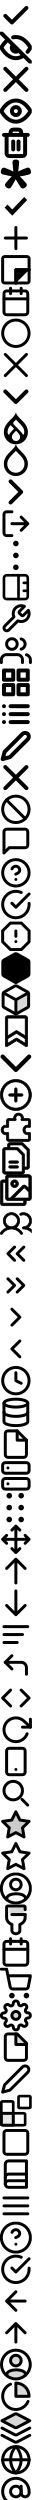
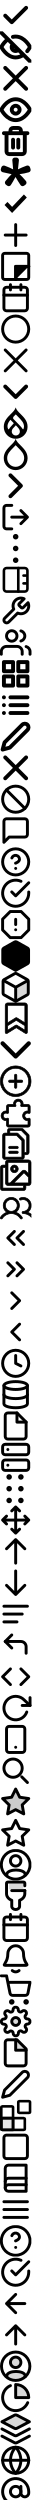
<svg xmlns="http://www.w3.org/2000/svg" xmlns:xlink="http://www.w3.org/1999/xlink">
  <symbol id="checkmark" viewBox="0 0 24 24">
    <path d="M20 6 9 17l-5-5" fill="none" stroke="currentColor" stroke-width="3" stroke-linecap="round" stroke-linejoin="round" />
  </symbol>
  <use xlink:href="#checkmark" width="24" height="24" />
  <view id="checkmark-view" viewBox="0 0 24 24" />
  <symbol id="hide" viewBox="0 0 24 24">
    <path d="M17.94 17.94A10.07 10.07 0 0 1 12 20c-7 0-11-8-11-8a18.45 18.45 0 0 1 5.06-5.94M9.9 4.24A9.12 9.12 0 0 1 12 4c7 0 11 8 11 8a18.5 18.5 0 0 1-2.16 3.19m-6.72-1.07a3 3 0 1 1-4.24-4.24M1 1l22 22" fill="none" stroke="currentColor" stroke-width="3" stroke-linecap="round" stroke-linejoin="round" />
  </symbol>
  <use xlink:href="#hide" y="24" width="24" height="24" />
  <view id="hide-view" viewBox="0 24 24 24" />
  <symbol id="remove" viewBox="0 0 24 24">
    <path d="M20 4 4 20M4 4l16 16" fill="none" stroke="currentColor" stroke-width="3" stroke-linecap="round" stroke-linejoin="round" />
  </symbol>
  <use xlink:href="#remove" y="48" width="24" height="24" />
  <view id="remove-view" viewBox="0 48 24 24" />
  <symbol id="show" viewBox="0 0 24 24">
    <g fill="none" stroke="currentColor" stroke-width="3" stroke-linecap="round" stroke-linejoin="round">
      <path d="M1 12s4-8 11-8 11 8 11 8-4 8-11 8-11-8-11-8z" />
      <circle cx="12" cy="12" r="3" />
    </g>
  </symbol>
  <use xlink:href="#show" y="72" width="24" height="24" />
  <view id="show-view" viewBox="0 72 24 24" />
  <symbol id="trash" viewBox="0 0 24 24">
    <path d="M3 6h18m-2 0v14a2 2 0 0 1-2 2H7a2 2 0 0 1-2-2V6m3 0V4a2 2 0 0 1 2-2h4a2 2 0 0 1 2 2v2m-6 5v6m4-6v6" fill="none" stroke="currentColor" stroke-width="3" stroke-linecap="round" stroke-linejoin="round" />
  </symbol>
  <use xlink:href="#trash" y="96" width="24" height="24" />
  <view id="trash-view" viewBox="0 96 24 24" />
  <symbol id="asterisk" viewBox="0 0 24 24">
    <path fill="currentColor" d="M2.04 11.869a1.973 1.973 0 0 1-1.39-2.53l.388-1.2a1.976 1.976 0 0 1 2.564-1.254c2.867 1.067 5.02 2.008 6.454 2.826-.31-2.963-.521-5.3-.633-7.013C9.35 1.584 10.245.671 11.36.671h1.172c1.129 0 2.036.933 1.96 2.06-.135 1.991-.378 4.307-.734 6.944 1.993-1.004 4.214-1.947 6.668-2.83 1.044-.376 2.182.202 2.524 1.258l.437 1.35c.338 1.045-.23 2.173-1.287 2.477a43.855 43.855 0 0 1-7.143 1.447c1.215 1.057 2.841 2.795 4.88 5.213a1.978 1.978 0 0 1-.38 2.888l-1.005.713c-.89.63-2.124.432-2.736-.472-1.14-1.684-2.421-3.75-3.843-6.2-1.316 2.507-2.515 4.58-3.596 6.212-.6.906-1.828 1.09-2.71.454l-.98-.707a1.986 1.986 0 0 1-.376-2.877c2.115-2.555 3.676-4.296 4.683-5.224-2.375-.459-4.66-.963-6.854-1.508Z" />
  </symbol>
  <use xlink:href="#asterisk" y="120" width="24" height="24" />
  <view id="asterisk-view" viewBox="0 120 24 24" />
  <symbol id="checked" viewBox="0 0 24 24">
    <path fill="currentColor" d="m5.692 10.644 3.58 3.758 9.036-9.489 2.226 2.34L9.272 19.088l-5.806-6.103 2.226-2.34Z" />
  </symbol>
  <use xlink:href="#checked" y="144" width="24" height="24" />
  <view id="checked-view" viewBox="0 144 24 24" />
  <symbol id="add" viewBox="0 0 24 24">
    <path d="M12 4v16m-8-8h16" fill="none" stroke="currentColor" stroke-width="2.25" stroke-linecap="round" stroke-linejoin="round" />
  </symbol>
  <use xlink:href="#add" y="168" width="24" height="24" />
  <view id="add-view" viewBox="0 168 24 24" />
  <symbol id="backdrop" viewBox="0 0 24 24">
    <g fill="none" stroke="currentColor" stroke-width="2.25" stroke-linecap="round" stroke-linejoin="round">
      <path d="M3.667 22h16.666C21.444 22 22 21.487 22 20.462V3.538C22 2.688 21.254 2 20.333 2H3.667C2.747 2 2 2.689 2 3.538v16.924C2 21.312 2.746 22 3.667 22Z" />
      <path d="M22 12H12v10" />
      <path d="M22 12H12v10" fill="currentColor" />
    </g>
  </symbol>
  <use xlink:href="#backdrop" y="192" width="24" height="24" />
  <view id="backdrop-view" viewBox="0 192 24 24" />
  <symbol id="calendar" viewBox="0 0 24 24">
    <g fill="none" stroke="currentColor" stroke-width="2.25" stroke-linecap="round" stroke-linejoin="round">
      <rect x="3" y="4" width="18" height="18" rx="2" ry="2" />
      <path d="M16 2v4M8 2v4m-5 4h18" />
    </g>
  </symbol>
  <use xlink:href="#calendar" y="216" width="24" height="24" />
  <view id="calendar-view" viewBox="0 216 24 24" />
  <symbol id="circle" viewBox="0 0 24 24">
    <circle cx="12" cy="12" r="10" fill="none" stroke="currentColor" stroke-width="2.25" stroke-linecap="round" stroke-linejoin="round" />
  </symbol>
  <use xlink:href="#circle" y="240" width="24" height="24" />
  <view id="circle-view" viewBox="0 240 24 24" />
  <symbol id="close" viewBox="0 0 24 24">
    <path d="M20 4 4 20M4 4l16 16" fill="none" stroke="currentColor" stroke-width="2.25" stroke-linecap="round" stroke-linejoin="round" />
  </symbol>
  <use xlink:href="#close" y="264" width="24" height="24" />
  <view id="close-view" viewBox="0 264 24 24" />
  <symbol id="drop" viewBox="0 0 24 24">
    <path d="m4 8 8 8 8-8" fill="none" stroke="currentColor" stroke-width="3" stroke-linecap="round" stroke-linejoin="round" />
  </symbol>
  <use xlink:href="#drop" y="288" width="24" height="24" />
  <view id="drop-view" viewBox="0 288 24 24" />
  <symbol id="drupal" viewBox="0 0 24 24">
    <path d="M15.792 5.064C14.088 3.408 12.504 1.824 12.024 0c-.48 1.824-2.064 3.408-3.768 5.064-2.496 2.496-5.352 5.352-5.352 9.648-.144 5.016 3.888 9.192 8.904 9.288 5.016.096 9.216-3.888 9.288-8.904v-.384c.048-4.296-2.808-7.152-5.304-9.648ZM7.56 15.528a5.498 5.498 0 0 0-.696 1.128c-.048.048-.096.12-.168.12h-.048c-.216 0-.432-.384-.432-.384-.048-.096-.12-.216-.168-.312L6 15.984c-.552-1.2-.096-2.904-.096-2.904.216-.816.6-1.632 1.08-2.328.312-.432.648-.864.984-1.296l.432.432 2.04 2.064c.096.096.096.216 0 .312L8.328 14.64l-.768.888Zm4.56 5.952c-1.728 0-3.168-1.416-3.12-3.168 0-.768.312-1.512.768-2.064.648-.768 1.464-1.56 2.376-2.592 1.032 1.128 1.728 1.848 2.376 2.736.048.048.096.12.12.216.336.528.552 1.128.552 1.776.072 1.728-1.344 3.096-3.072 3.096Zm5.904-5.016a.497.497 0 0 1-.312.264h-.048a.913.913 0 0 1-.312-.216c-.552-.816-1.176-1.608-1.848-2.28l-.816-.864-2.76-2.856a35.757 35.757 0 0 1-1.632-1.68c0-.048-.048-.048-.048-.048a1.218 1.218 0 0 1-.216-.432v-.096c-.096-.48.096-.96.432-1.296.528-.528 1.08-1.08 1.608-1.632.552.6 1.176 1.2 1.776 1.824 1.2 1.128 2.28 2.376 3.288 3.72.816 1.176 1.248 2.496 1.248 3.936-.096.504-.168 1.104-.36 1.656Z" />
  </symbol>
  <use xlink:href="#drupal" y="312" width="24" height="24" />
  <view id="drupal-view" viewBox="0 312 24 24" />
  <symbol id="gin" viewBox="0 0 24 24">
    <path d="M12 4.92c.6.696 1.272 1.344 1.92 1.992 2.4 2.4 4.56 4.56 4.56 7.776v.408c-.096 3.528-3 6.384-6.528 6.384h-.12c-1.728-.048-3.384-.744-4.56-1.992-1.176-1.296-1.824-2.952-1.776-4.728v-.048c0-3.216 2.256-5.4 4.56-7.776A49.835 49.835 0 0 0 12 4.92ZM12 0c-.48 1.824-2.088 3.432-3.792 5.04-2.472 2.52-5.328 5.4-5.328 9.648-.12 5.04 3.912 9.216 8.904 9.312H12c4.92 0 9-3.96 9.12-8.904v-.384c0-4.296-2.88-7.128-5.352-9.648C14.088 3.432 12.48 1.824 12 0Z" />
  </symbol>
  <use xlink:href="#gin" y="336" width="24" height="24" />
  <view id="gin-view" viewBox="0 336 24 24" />
  <symbol id="handle" viewBox="0 0 24 24">
    <path d="m8 20 8-8-8-8" fill="none" stroke="currentColor" stroke-width="3" stroke-linecap="round" stroke-linejoin="round" />
  </symbol>
  <use xlink:href="#handle" y="360" width="24" height="24" />
  <view id="handle-view" viewBox="0 360 24 24" />
  <symbol id="logout" viewBox="0 0 24 24">
    <path d="M9 21H5a2 2 0 0 1-2-2V5a2 2 0 0 1 2-2h4m7 14 5-5-5-5m5 5H9" fill="none" stroke="currentColor" stroke-width="2.25" stroke-linecap="round" stroke-linejoin="round" />
  </symbol>
  <use xlink:href="#logout" y="384" width="24" height="24" />
  <view id="logout-view" viewBox="0 384 24 24" />
  <symbol id="more" viewBox="0 0 24 24">
    <path d="M12 13a1 1 0 1 0 0-2 1 1 0 0 0 0 2Zm0-9a1 1 0 1 0 0-2 1 1 0 0 0 0 2Zm0 18a1 1 0 1 0 0-2 1 1 0 0 0 0 2Z" fill="none" stroke="currentColor" stroke-width="2.25" stroke-linecap="round" stroke-linejoin="round" />
  </symbol>
  <use xlink:href="#more" y="408" width="24" height="24" />
  <view id="more-view" viewBox="0 408 24 24" />
  <symbol id="sidebar" viewBox="0 0 24 24">
    <g fill="none" stroke="currentColor" stroke-width="2" stroke-linecap="round" stroke-linejoin="round">
      <rect x="3" y="3" width="18" height="18" rx="2" ry="2" />
      <path d="M14 3v18m4-12.25h2m-2 6h2" />
    </g>
  </symbol>
  <use xlink:href="#sidebar" y="432" width="24" height="24" />
  <view id="sidebar-view" viewBox="0 432 24 24" />
  <symbol id="tool" viewBox="0 0 24 24">
    <path d="M14.7 6.3a1 1 0 0 0 0 1.4l1.6 1.6a1 1 0 0 0 1.4 0l3.77-3.77a6 6 0 0 1-7.94 7.94l-6.91 6.91a2.12 2.12 0 0 1-3-3l6.91-6.91a6 6 0 0 1 7.94-7.94l-3.76 3.76z" fill="none" stroke="currentColor" stroke-width="2.25" stroke-linecap="round" stroke-linejoin="round" />
  </symbol>
  <use xlink:href="#tool" y="456" width="24" height="24" />
  <view id="tool-view" viewBox="0 456 24 24" />
  <symbol id="users" viewBox="0 0 24 24">
    <g fill="none" stroke="currentColor" stroke-width="2.25" stroke-linecap="round" stroke-linejoin="round">
      <path d="M17 21v-2a4 4 0 0 0-4-4H5a4 4 0 0 0-4 4v2" />
      <circle cx="9" cy="7" r="4" />
      <path d="M23 21v-2a4 4 0 0 0-3-3.87m-4-12a4 4 0 0 1 0 7.75" />
    </g>
  </symbol>
  <use xlink:href="#users" y="480" width="24" height="24" />
  <view id="users-view" viewBox="0 480 24 24" />
  <symbol id="grid" viewBox="0 0 24 24">
    <path d="M3 3h7v7H3zm11 0h7v7h-7zm0 11h7v7h-7zM3 14h7v7H3z" fill="none" stroke="currentColor" stroke-width="3" stroke-linecap="round" stroke-linejoin="round" />
  </symbol>
  <use xlink:href="#grid" y="504" width="24" height="24" />
  <view id="grid-view" viewBox="0 504 24 24" />
  <symbol id="list" viewBox="0 0 24 24">
    <path d="M8 6h13M8 12h13M8 18h13M3 6h.01M3 12h.01M3 18h.01" fill="none" stroke="currentColor" stroke-width="3" stroke-linecap="round" stroke-linejoin="round" />
  </symbol>
  <use xlink:href="#list" y="528" width="24" height="24" />
  <view id="list-view" viewBox="0 528 24 24" />
  <symbol id="media-edit" viewBox="0 0 24 24">
    <path d="M17 3a2.828 2.828 0 1 1 4 4L7.5 20.5 2 22l1.5-5.5L17 3z" fill="none" stroke="currentColor" stroke-width="3" stroke-linecap="round" stroke-linejoin="round" />
  </symbol>
  <use xlink:href="#media-edit" y="552" width="24" height="24" />
  <view id="media-edit-view" viewBox="0 552 24 24" />
  <symbol id="media-remove" viewBox="0 0 24 24">
    <path d="M20 4 4 20M4 4l16 16" fill="none" stroke="currentColor" stroke-width="3" stroke-linecap="round" stroke-linejoin="round" />
  </symbol>
  <use xlink:href="#media-remove" y="576" width="24" height="24" />
  <view id="media-remove-view" viewBox="0 576 24 24" />
  <symbol id="error" viewBox="0 0 24 24">
    <g fill="none" stroke="currentColor" stroke-width="2.25" stroke-linecap="round" stroke-linejoin="round">
      <circle cx="12" cy="12" r="10" />
      <path d="m4.93 4.93 14.14 14.14" />
    </g>
  </symbol>
  <use xlink:href="#error" y="600" width="24" height="24" />
  <view id="error-view" viewBox="0 600 24 24" />
  <symbol id="info" viewBox="0 0 24 24">
    <path d="M21 15a2 2 0 0 1-2 2H7l-4 4V5a2 2 0 0 1 2-2h14a2 2 0 0 1 2 2z" fill="none" stroke="currentColor" stroke-width="2.25" stroke-linecap="round" stroke-linejoin="round" />
  </symbol>
  <use xlink:href="#info" y="624" width="24" height="24" />
  <view id="info-view" viewBox="0 624 24 24" />
  <symbol id="question" viewBox="0 0 24 24">
    <g fill="none" stroke="currentColor" stroke-width="2.25" stroke-linecap="round" stroke-linejoin="round">
      <circle cx="12" cy="12" r="10" />
      <path d="M9.09 9a3 3 0 0 1 5.83 1c0 2-3 3-3 3m.08 4h.01" />
    </g>
  </symbol>
  <use xlink:href="#question" y="648" width="24" height="24" />
  <view id="question-view" viewBox="0 648 24 24" />
  <symbol id="status" viewBox="0 0 24 24">
    <g fill="none" stroke="currentColor" stroke-width="2.25" stroke-linecap="round" stroke-linejoin="round">
      <path d="M22 11.08V12a10 10 0 1 1-5.93-9.14" />
      <path d="M22 4 12 14.01l-3-3" />
    </g>
  </symbol>
  <use xlink:href="#status" y="672" width="24" height="24" />
  <view id="status-view" viewBox="0 672 24 24" />
  <symbol id="warning" viewBox="0 0 24 24">
    <path d="M7.86 2h8.28L22 7.86v8.28L16.14 22H7.86L2 16.14V7.86L7.86 2zM12 8v4m0 4h.01" fill="none" stroke="currentColor" stroke-width="2.25" stroke-linecap="round" stroke-linejoin="round" />
  </symbol>
  <use xlink:href="#warning" y="696" width="24" height="24" />
  <view id="warning-view" viewBox="0 696 24 24" />
  <symbol id="block" viewBox="0 0 24 24">
    <g stroke="currentColor" stroke-width="2.25" stroke-linecap="round" stroke-linejoin="round">
      <path d="M12.667 1.3h0l.005.003 8.55 4.798.003.001c.2.114.364.277.477.469.114.193.173.41.173.63V16.8c0 .22-.06.436-.173.63a1.298 1.298 0 0 1-.477.468h-.002l-8.551 4.8-.005.002a1.353 1.353 0 0 1-1.334 0l-.005-.003-8.55-4.798-.003-.001a1.298 1.298 0 0 1-.477-.469 1.243 1.243 0 0 1-.173-.629V7.2c0-.22.06-.437.173-.63a1.298 1.298 0 0 1 .48-.469l8.55-4.798h0l.005-.003a1.354 1.354 0 0 1 1.334 0Z" />
      <path d="m3 7 9 5 9-5m-9 16V12" />
    </g>
  </symbol>
  <use xlink:href="#block" y="720" width="24" height="24" />
  <view id="block-view" viewBox="0 720 24 24" />
  <symbol id="blocks" viewBox="0 0 24 24">
    <g fill="none" stroke="currentColor" stroke-width="2.25" stroke-linecap="round" stroke-linejoin="round">
      <path d="M12.643 1.544h0l.004.002 8.373 4.699h.002c.193.11.35.266.459.45.109.186.165.394.166.605v9.4c0 .21-.057.42-.166.604a1.248 1.248 0 0 1-.46.452l-8.374 4.698-.004.002a1.301 1.301 0 0 1-1.284 0l-.004-.002-8.373-4.698-.002-.002a1.248 1.248 0 0 1-.46-.45 1.193 1.193 0 0 1-.165-.604V7.3c0-.211.057-.42.166-.604.109-.185.266-.34.459-.45l.002-.001 8.373-4.699h0l.004-.002a1.303 1.303 0 0 1 1.284 0Z" />
      <path d="M3.188 7.104 12.001 12l8.812-4.896M12 22.77V12" />
    </g>
    <path d="m12 12 9.5-5v10.5L12 23V12Z" fill="currentColor" fill-opacity=".15" />
  </symbol>
  <use xlink:href="#blocks" y="744" width="24" height="24" />
  <view id="blocks-view" viewBox="0 744 24 24" />
  <symbol id="bookmarks" viewBox="0 0 24 24">
    <path d="M19.04 0H5.88A1.88 1.88 0 0 0 4 1.88v20.68a.94.94 0 0 0 1.438.797l7.022-4.389 7.023 4.389a.939.939 0 0 0 1.437-.797V1.88A1.88 1.88 0 0 0 19.04 0Zm0 1.88v13.345l-6.083-3.801a.94.94 0 0 0-.996 0l-6.081 3.8V1.88h13.16Zm-6.083 15.184a.94.94 0 0 0-.996 0l-6.081 3.8v-3.423l6.58-4.113 6.58 4.113v3.424l-6.083-3.801Z" fill="currentColor" stroke="currentColor" stroke-width=".5" stroke-linecap="round" stroke-linejoin="round" />
  </symbol>
  <use xlink:href="#bookmarks" y="768" width="24" height="24" />
  <view id="bookmarks-view" viewBox="0 768 24 24" />
  <symbol id="chevron-down" viewBox="0 0 24 24">
    <path d="m2 7 10 10L22 7" fill="none" stroke="currentColor" stroke-width="3.25" stroke-linecap="round" stroke-linejoin="round" />
  </symbol>
  <use xlink:href="#chevron-down" y="792" width="24" height="24" />
  <view id="chevron-down-view" viewBox="0 792 24 24" />
  <symbol id="create" viewBox="0 0 24 24">
    <path d="M12 .25A11.75 11.75 0 1 0 23.75 12 11.762 11.762 0 0 0 12 .25Zm0 21.692A9.943 9.943 0 1 1 21.942 12 9.954 9.954 0 0 1 12 21.942ZM17.423 12a.903.903 0 0 1-.904.904h-3.615v3.615a.904.904 0 1 1-1.808 0v-3.615H7.481a.904.904 0 1 1 0-1.808h3.615V7.481a.904.904 0 1 1 1.808 0v3.615h3.615a.903.903 0 0 1 .904.904Z" fill="currentColor" stroke="currentColor" stroke-width=".5" stroke-linecap="round" stroke-linejoin="round" />
  </symbol>
  <use xlink:href="#create" y="816" width="24" height="24" />
  <view id="create-view" viewBox="0 816 24 24" />
  <symbol id="extend-new" viewBox="0 0 24 24">
    <path d="M22.715 16.35a.825.825 0 0 0-.793-.048 2.063 2.063 0 1 1 0-3.729.825.825 0 0 0 1.178-.746V7.425a1.65 1.65 0 0 0-1.65-1.65h-3.736a3.725 3.725 0 0 0-1.148-3.119 3.713 3.713 0 0 0-6.23 3.119H6.6a1.65 1.65 0 0 0-1.65 1.65v3.322a3.726 3.726 0 0 0-3.91 2.437 3.72 3.72 0 0 0 3.91 4.947v3.319A1.65 1.65 0 0 0 6.6 23.1h14.85a1.65 1.65 0 0 0 1.65-1.65v-4.402a.824.824 0 0 0-.385-.699Zm-1.265 5.1H6.6v-4.402a.825.825 0 0 0-1.18-.746 2.061 2.061 0 1 1 0-3.729.825.825 0 0 0 1.18-.746V7.425h4.815a.825.825 0 0 0 .746-1.18 2.063 2.063 0 1 1 3.729 0 .825.825 0 0 0 .745 1.18h4.815v3.324a3.713 3.713 0 1 0 0 7.379v3.322Z" fill="currentColor" stroke="currentColor" stroke-width=".55" stroke-linecap="round" stroke-linejoin="round" />
  </symbol>
  <use xlink:href="#extend-new" y="840" width="24" height="24" />
  <view id="extend-new-view" viewBox="0 840 24 24" />
  <symbol id="files" viewBox="0 0 24 24">
    <path d="M22.005 4.841 17.397.233a.92.92 0 0 0-.651-.27H7.53a1.843 1.843 0 0 0-1.844 1.844V3.65H3.843A1.843 1.843 0 0 0 2 5.493v16.589a1.844 1.844 0 0 0 1.843 1.843h12.902a1.843 1.843 0 0 0 1.844-1.843v-1.843h1.843a1.843 1.843 0 0 0 1.843-1.844V5.493a.922.922 0 0 0-.27-.652Zm-5.26 17.24H3.844V5.494h8.835l4.067 4.068v12.521Zm3.687-3.686h-1.843V9.18a.92.92 0 0 0-.27-.652L13.711 3.92a.922.922 0 0 0-.652-.27H7.53V1.807h8.835l4.068 4.067v12.521ZM13.98 14.71a.921.921 0 0 1-.922.922H7.53a.921.921 0 1 1 0-1.844h5.53a.921.921 0 0 1 .922.922Zm0 3.686a.921.921 0 0 1-.922.922H7.53a.921.921 0 1 1 0-1.843h5.53a.921.921 0 0 1 .922.921Z" fill="currentColor" stroke="currentColor" stroke-width=".5" stroke-linecap="round" stroke-linejoin="round" />
  </symbol>
  <use xlink:href="#files" y="864" width="24" height="24" />
  <view id="files-view" viewBox="0 864 24 24" />
  <symbol id="media" viewBox="0 0 24 24">
    <path d="M21.792.25H6.125a1.958 1.958 0 0 0-1.958 1.958v1.959H2.208A1.958 1.958 0 0 0 .25 6.125v15.667a1.959 1.959 0 0 0 1.958 1.958h15.667a1.959 1.959 0 0 0 1.958-1.958v-1.959h1.959a1.958 1.958 0 0 0 1.958-1.958V2.208A1.959 1.959 0 0 0 21.792.25ZM6.125 2.208h15.667V10.7l-2.044-2.044a1.959 1.959 0 0 0-2.769 0l-9.218 9.219H6.125V2.208Zm11.75 19.584H2.208V6.125h1.959v11.75a1.959 1.959 0 0 0 1.958 1.958h11.75v1.959Zm3.917-3.917h-11.26l7.833-7.833 3.427 3.427v4.406ZM11.02 10.042a2.938 2.938 0 1 0 0-5.876 2.938 2.938 0 0 0 0 5.876Zm0-3.917a.98.98 0 1 1 0 1.96.98.98 0 0 1 0-1.96Z" fill="currentColor" stroke="currentColor" stroke-width=".5" stroke-linecap="round" stroke-linejoin="round" />
  </symbol>
  <use xlink:href="#media" y="888" width="24" height="24" />
  <view id="media-view" viewBox="0 888 24 24" />
  <symbol id="people-new" viewBox="0 0 24 24">
    <path d="M12.091 16.286a6.188 6.188 0 1 0-6.857 0 9.881 9.881 0 0 0-4.871 3.888.825.825 0 1 0 1.382.902 8.25 8.25 0 0 1 13.833 0 .825.825 0 0 0 1.382-.902 9.881 9.881 0 0 0-4.87-3.888Zm-7.966-5.148a4.538 4.538 0 1 1 9.075 0 4.538 4.538 0 0 1-9.075 0Zm21.67 10.178a.825.825 0 0 1-1.14-.24 8.232 8.232 0 0 0-6.917-3.751.825.825 0 0 1 0-1.65 4.538 4.538 0 1 0-1.686-8.753.825.825 0 1 1-.612-1.53 6.188 6.188 0 0 1 5.726 10.894 9.881 9.881 0 0 1 4.87 3.888.825.825 0 0 1-.24 1.142Z" fill="currentColor" stroke="currentColor" stroke-width=".55" stroke-linecap="round" stroke-linejoin="round" />
  </symbol>
  <use xlink:href="#people-new" y="912" width="24" height="24" />
  <view id="people-new-view" viewBox="0 912 24 24" />
  <symbol id="first" viewBox="0 0 24 24">
    <path d="m11 17-5-5 5-5m7 10-5-5 5-5" fill="none" stroke="currentColor" stroke-width="2.25" stroke-linecap="round" stroke-linejoin="round" />
  </symbol>
  <use xlink:href="#first" y="936" width="24" height="24" />
  <view id="first-view" viewBox="0 936 24 24" />
  <symbol id="last" viewBox="0 0 24 24">
    <path d="m13 17 5-5-5-5M6 17l5-5-5-5" fill="none" stroke="currentColor" stroke-width="2.25" stroke-linecap="round" stroke-linejoin="round" />
  </symbol>
  <use xlink:href="#last" y="960" width="24" height="24" />
  <view id="last-view" viewBox="0 960 24 24" />
  <symbol id="next" viewBox="0 0 24 24">
    <path d="m9 18 6-6-6-6" fill="none" stroke="currentColor" stroke-width="2.25" stroke-linecap="round" stroke-linejoin="round" />
  </symbol>
  <use xlink:href="#next" y="984" width="24" height="24" />
  <view id="next-view" viewBox="0 984 24 24" />
  <symbol id="prev" viewBox="0 0 24 24">
    <path d="m15 18-6-6 6-6" fill="none" stroke="currentColor" stroke-width="2.25" stroke-linecap="round" stroke-linejoin="round" />
  </symbol>
  <use xlink:href="#prev" y="1008" width="24" height="24" />
  <view id="prev-view" viewBox="0 1008 24 24" />
  <symbol id="clock" viewBox="0 0 24 24">
    <g fill="none" stroke="currentColor" stroke-width="2.25" stroke-linecap="round" stroke-linejoin="round">
      <circle cx="12" cy="12" r="10" />
      <path d="M12 6v6l4 2" />
    </g>
  </symbol>
  <use xlink:href="#clock" y="1032" width="24" height="24" />
  <view id="clock-view" viewBox="0 1032 24 24" />
  <symbol id="database" viewBox="0 0 24 24">
    <g fill="none" stroke="currentColor" stroke-width="2.25" stroke-linecap="round" stroke-linejoin="round">
      <ellipse cx="12" cy="5" rx="9" ry="3" />
      <path d="M21 12c0 1.66-4 3-9 3s-9-1.34-9-3" />
      <path d="M3 5v14c0 1.66 4 3 9 3s9-1.34 9-3V5" />
    </g>
  </symbol>
  <use xlink:href="#database" y="1056" width="24" height="24" />
  <view id="database-view" viewBox="0 1056 24 24" />
  <symbol id="php" viewBox="0 0 24 24">
    <g fill="none" stroke="currentColor" stroke-width="2.25" stroke-linecap="round" stroke-linejoin="round">
      <path d="M13 2H6a2 2 0 0 0-2 2v16a2 2 0 0 0 2 2h12a2 2 0 0 0 2-2V9z" />
      <path d="M13 2v7h7" />
    </g>
  </symbol>
  <use xlink:href="#php" y="1080" width="24" height="24" />
  <view id="php-view" viewBox="0 1080 24 24" />
  <symbol id="server" viewBox="0 0 24 24">
    <g fill="none" stroke="currentColor" stroke-width="2.25" stroke-linecap="round" stroke-linejoin="round">
      <rect x="2" y="2" width="20" height="8" rx="2" ry="2" />
      <rect x="2" y="14" width="20" height="8" rx="2" ry="2" />
      <path d="M6 6h.01M6 18h.01" />
    </g>
  </symbol>
  <use xlink:href="#server" y="1104" width="24" height="24" />
  <view id="server-view" viewBox="0 1104 24 24" />
  <symbol id="drag-dots" viewBox="0 0 24 24">
    <path d="M7 13a1 1 0 1 0 0-2 1 1 0 0 0 0 2Zm0-9a1 1 0 1 0 0-2 1 1 0 0 0 0 2Zm0 18a1 1 0 1 0 0-2 1 1 0 0 0 0 2Zm9-9a1 1 0 1 0 0-2 1 1 0 0 0 0 2Zm0-9a1 1 0 1 0 0-2 1 1 0 0 0 0 2Zm0 18a1 1 0 1 0 0-2 1 1 0 0 0 0 2Z" fill="none" stroke="currentColor" stroke-width="2.25" stroke-linecap="round" stroke-linejoin="round" />
  </symbol>
  <use xlink:href="#drag-dots" y="1128" width="24" height="24" />
  <view id="drag-dots-view" viewBox="0 1128 24 24" />
  <symbol id="drag" viewBox="0 0 24 24">
    <path d="m5 9-3 3 3 3M9 5l3-3 3 3m0 14-3 3-3-3M19 9l3 3-3 3M2 12h20M12 2v20" fill="none" stroke="currentColor" stroke-width="2.25" stroke-linecap="round" stroke-linejoin="round" />
  </symbol>
  <use xlink:href="#drag" y="1152" width="24" height="24" />
  <view id="drag-view" viewBox="0 1152 24 24" />
  <symbol id="sort-asc" viewBox="0 0 24 24">
    <path d="M12 21V3m-7 7 7-7 7 7" fill="none" stroke="currentColor" stroke-width="2.25" stroke-linecap="round" stroke-linejoin="round" />
  </symbol>
  <use xlink:href="#sort-asc" y="1176" width="24" height="24" />
  <view id="sort-asc-view" viewBox="0 1176 24 24" />
  <symbol id="sort-desc" viewBox="0 0 24 24">
    <path d="M12 3v18m7-7-7 7-7-7" fill="none" stroke="currentColor" stroke-width="2.25" stroke-linecap="round" stroke-linejoin="round" />
  </symbol>
  <use xlink:href="#sort-desc" y="1200" width="24" height="24" />
  <view id="sort-desc-view" viewBox="0 1200 24 24" />
  <symbol id="sort" viewBox="0 0 24 24">
    <path d="M3 12h14M3 6h18M3 18h10" fill="none" stroke="currentColor" stroke-width="2.25" stroke-linecap="round" stroke-linejoin="round" />
  </symbol>
  <use xlink:href="#sort" y="1224" width="24" height="24" />
  <view id="sort-view" viewBox="0 1224 24 24" />
  <symbol id="backtosite" viewBox="0 0 24 24">
    <g fill="none" stroke="currentColor" stroke-width="2.25" stroke-linecap="round" stroke-linejoin="round">
      <path d="M9 14 4 9l5-5" />
      <path d="M20 18v-5a4 4 0 0 0-4-4H4" />
    </g>
  </symbol>
  <use xlink:href="#backtosite" y="1248" width="24" height="24" />
  <view id="backtosite-view" viewBox="0 1248 24 24" />
  <symbol id="devel" viewBox="0 0 24 24">
    <path d="m16 18 6-6-6-6M8 6l-6 6 6 6" fill="none" stroke="currentColor" stroke-width="2.25" stroke-linecap="round" stroke-linejoin="round" />
  </symbol>
  <use xlink:href="#devel" y="1272" width="24" height="24" />
  <view id="devel-view" viewBox="0 1272 24 24" />
  <symbol id="rebuild-cache" viewBox="0 0 24 24">
    <g fill="none" stroke="currentColor" stroke-width="2.25" stroke-linecap="round" stroke-linejoin="round">
      <path d="M23 4v6h-6" />
      <path d="M20.49 15a9 9 0 1 1-2.12-9.36L23 10" />
    </g>
  </symbol>
  <use xlink:href="#rebuild-cache" y="1296" width="24" height="24" />
  <view id="rebuild-cache-view" viewBox="0 1296 24 24" />
  <symbol id="responsive-preview" viewBox="0 0 24 24">
    <g fill="none" stroke="currentColor" stroke-width="2.25" stroke-linecap="round" stroke-linejoin="round">
      <rect x="5" y="2" width="14" height="20" rx="2" ry="2" />
      <path d="M12 18h.01" />
    </g>
  </symbol>
  <use xlink:href="#responsive-preview" y="1320" width="24" height="24" />
  <view id="responsive-preview-view" viewBox="0 1320 24 24" />
  <symbol id="search" viewBox="0 0 24 24">
    <path d="M10 17a7 7 0 1 0 0-14 7 7 0 0 0 0 14Zm11 4-4.35-4.35" fill="none" stroke="currentColor" stroke-width="2.25" stroke-linecap="round" stroke-linejoin="round" />
  </symbol>
  <use xlink:href="#search" y="1344" width="24" height="24" />
  <view id="search-view" viewBox="0 1344 24 24" />
  <symbol id="shortcut-filled" viewBox="0 0 24 24">
    <path d="m12 2 3.09 6.26L22 9.27l-5 4.87 1.18 6.88L12 17.77l-6.18 3.25L7 14.14 2 9.27l6.91-1.01L12 2z" fill="currentColor" fill-opacity=".2" stroke="currentColor" stroke-width="2.25" stroke-linecap="round" stroke-linejoin="round" />
  </symbol>
  <use xlink:href="#shortcut-filled" y="1368" width="24" height="24" />
  <view id="shortcut-filled-view" viewBox="0 1368 24 24" />
  <symbol id="shortcut" viewBox="0 0 24 24">
    <path d="m12 2 3.09 6.26L22 9.27l-5 4.87 1.18 6.88L12 17.77l-6.18 3.25L7 14.14 2 9.27l6.91-1.01L12 2z" fill="none" stroke="currentColor" stroke-width="2.25" stroke-linecap="round" stroke-linejoin="round" />
  </symbol>
  <use xlink:href="#shortcut" y="1392" width="24" height="24" />
  <view id="shortcut-view" viewBox="0 1392 24 24" />
  <symbol id="user" viewBox="0 0 24 24">
    <g fill="none" stroke="currentColor" stroke-width="2.25" stroke-linecap="round" stroke-linejoin="round">
      <path d="M12 13a4 4 0 1 0 0-8 4 4 0 0 0 0 8Zm-6.75 7v-.667C5.25 17 9.314 16 12.25 16s7 1 7 3.333V20" />
      <path d="M23 12c0 6.075-4.925 11-11 11S1 18.075 1 12 5.925 1 12 1s11 4.925 11 11Z" />
    </g>
  </symbol>
  <use xlink:href="#user" y="1416" width="24" height="24" />
  <view id="user-view" viewBox="0 1416 24 24" />
  <symbol id="appearance" viewBox="0 0 24 24">
    <g fill="none" stroke="currentColor" stroke-width="2.25" stroke-linecap="round" stroke-linejoin="round">
      <path d="M9 7.75h10" />
      <path fill="currentColor" fill-opacity=".15" stroke="none" d="M7 2.25h11v4.5H7z" />
      <path d="M19 4.077v-2.02c0-.445-.448-.807-1-.807H6c-.552 0-1 .362-1 .808v8.077c.004 2.175 1.562 4.153 4 5.077v4.615c0 1.338 1.343 2.423 3 2.423s3-1.085 3-2.423v-4.615c2.438-.924 3.997-2.902 4-5.077V7.75" />
    </g>
  </symbol>
  <use xlink:href="#appearance" y="1440" width="24" height="24" />
  <view id="appearance-view" viewBox="0 1440 24 24" />
  <symbol id="bat" viewBox="0 0 24 24">
    <g fill="none" stroke="currentColor" stroke-width="2.25" stroke-linecap="round" stroke-linejoin="round">
      <rect x="3" y="4" width="18" height="18" rx="2" ry="2" />
      <path d="M16 2v4M8 2v4m-5 4h18" />
    </g>
  </symbol>
  <use xlink:href="#bat" y="1464" width="24" height="24" />
  <view id="bat-view" viewBox="0 1464 24 24" />
+   <symbol id="commerce-inbox" viewBox="0 0 24 24">
+     <path d="M9.4 21c.7.6 1.6 1 2.6 1s1.9-.4 2.6-1M18 8c0-1.6-.6-3.1-1.8-4.2C15.1 2.6 13.6 2 12 2s-3.1.6-4.2 1.8S6 6.4 6 8c0 3.1-.8 5.2-1.7 6.6-.7 1.2-1.1 1.8-1.1 1.9 0 .2.1.3.2.4.2.1.8.1 2 .1h13.2c1.2 0 1.8 0 1.9-.1.1-.1.2-.2.2-.4s-.4-.8-1.1-1.9C18.8 13.2 18 11.1 18 8z" fill="none" stroke="currentColor" stroke-width="2.25" stroke-linecap="round" stroke-linejoin="round" />
+   </symbol>
+   <use xlink:href="#commerce-inbox" y="1488" width="24" height="24" />
+   <view id="commerce-inbox-view" viewBox="0 1488 24 24" />
  <symbol id="commerce" viewBox="0 0 24 24">
    <g fill="none" stroke="currentColor" stroke-width="2.25" stroke-linecap="round" stroke-linejoin="round">
      <circle cx="9" cy="21" r="1" />
      <circle cx="20" cy="21" r="1" />
      <path d="M1 1h4l2.68 13.39a2 2 0 0 0 2 1.61h9.72a2 2 0 0 0 2-1.61L23 6H6" />
    </g>
  </symbol>
-   <use xlink:href="#commerce" y="1488" width="24" height="24" />
-   <view id="commerce-view" viewBox="0 1488 24 24" />
+   <use xlink:href="#commerce" y="1512" width="24" height="24" />
+   <view id="commerce-view" viewBox="0 1512 24 24" />
  <symbol id="config" viewBox="0 0 24 24">
    <g fill="none" stroke="currentColor" stroke-width="2.25" stroke-linecap="round" stroke-linejoin="round">
      <circle fill="currentColor" fill-opacity=".15" cx="12" cy="12" r="3" />
      <path d="M19.4 15a1.65 1.65 0 0 0 .33 1.82l.06.06a2 2 0 0 1 0 2.83 2 2 0 0 1-2.83 0l-.06-.06a1.65 1.65 0 0 0-1.82-.33 1.65 1.65 0 0 0-1 1.51V21a2 2 0 0 1-2 2 2 2 0 0 1-2-2v-.09A1.65 1.65 0 0 0 9 19.4a1.65 1.65 0 0 0-1.82.33l-.06.06a2 2 0 0 1-2.83 0 2 2 0 0 1 0-2.83l.06-.06a1.65 1.65 0 0 0 .33-1.82 1.65 1.65 0 0 0-1.51-1H3a2 2 0 0 1-2-2 2 2 0 0 1 2-2h.09A1.65 1.65 0 0 0 4.6 9a1.65 1.65 0 0 0-.33-1.82l-.06-.06a2 2 0 0 1 0-2.83 2 2 0 0 1 2.83 0l.06.06a1.65 1.65 0 0 0 1.82.33H9a1.65 1.65 0 0 0 1-1.51V3a2 2 0 0 1 2-2 2 2 0 0 1 2 2v.09a1.65 1.65 0 0 0 1 1.51 1.65 1.65 0 0 0 1.82-.33l.06-.06a2 2 0 0 1 2.83 0 2 2 0 0 1 0 2.83l-.06.06a1.65 1.65 0 0 0-.33 1.82V9a1.65 1.65 0 0 0 1.51 1H21a2 2 0 0 1 2 2 2 2 0 0 1-2 2h-.09a1.65 1.65 0 0 0-1.51 1z" />
    </g>
  </symbol>
-   <use xlink:href="#config" y="1512" width="24" height="24" />
-   <view id="config-view" viewBox="0 1512 24 24" />
+   <use xlink:href="#config" y="1536" width="24" height="24" />
+   <view id="config-view" viewBox="0 1536 24 24" />
  <symbol id="content" viewBox="0 0 24 24">
    <g fill="none" stroke="currentColor" stroke-width="2.25" stroke-linecap="round" stroke-linejoin="round">
      <path d="M13 2H6a2 2 0 0 0-2 2v16a2 2 0 0 0 2 2h12a2 2 0 0 0 2-2V9z" />
      <path fill="currentColor" fill-opacity=".15" d="M12 2v8h8" />
    </g>
  </symbol>
-   <use xlink:href="#content" y="1536" width="24" height="24" />
-   <view id="content-view" viewBox="0 1536 24 24" />
+   <use xlink:href="#content" y="1560" width="24" height="24" />
+   <view id="content-view" viewBox="0 1560 24 24" />
  <symbol id="edit" viewBox="0 0 24 24">
    <path d="M17 3a2.828 2.828 0 1 1 4 4L7.5 20.5 2 22l1.5-5.5L17 3z" fill="none" stroke="currentColor" stroke-width="2.25" stroke-linecap="round" stroke-linejoin="round" />
  </symbol>
-   <use xlink:href="#edit" y="1560" width="24" height="24" />
-   <view id="edit-view" viewBox="0 1560 24 24" />
+   <use xlink:href="#edit" y="1584" width="24" height="24" />
+   <view id="edit-view" viewBox="0 1584 24 24" />
  <symbol id="extend" viewBox="0 0 24 24">
    <path d="M14.75 10h7.5c.5 0 .75-.23.75-.692V1.692C23 1.31 22.664 1 22.25 1h-7.5c-.414 0-.75.31-.75.692v7.616c0 .382.336.692.75.692ZM1 14h9V5.692C10 5.31 9.664 5 9.25 5h-7.5c-.414 0-.75.31-.75.692V14Zm.75 9H10v-9H1v8.308c0 .382.336.692.75.692ZM10 23h8.25c.5 0 .75-.23.75-.692v-7.616c0-.382-.336-.692-.75-.692H10v9Z" fill="none" stroke="currentColor" stroke-width="2" stroke-linecap="round" stroke-linejoin="round" />
    <path fill="currentColor" fill-opacity=".1" d="M1.75 23H10v-9H1v8.308c0 .382.336.692.75.692Z" stroke="currentColor" stroke-width="2" stroke-linecap="round" stroke-linejoin="round" />
  </symbol>
-   <use xlink:href="#extend" y="1584" width="24" height="24" />
-   <view id="extend-view" viewBox="0 1584 24 24" />
+   <use xlink:href="#extend" y="1608" width="24" height="24" />
+   <view id="extend-view" viewBox="0 1608 24 24" />
  <symbol id="fallback" viewBox="0 0 24 24">
    <rect x="3" y="3" width="18" height="18" rx="2" ry="2" fill="none" stroke="currentColor" stroke-width="2.25" stroke-linecap="round" stroke-linejoin="round" />
  </symbol>
-   <use xlink:href="#fallback" y="1608" width="24" height="24" />
-   <view id="fallback-view" viewBox="0 1608 24 24" />
+   <use xlink:href="#fallback" y="1632" width="24" height="24" />
+   <view id="fallback-view" viewBox="0 1632 24 24" />
  <symbol id="group" viewBox="0 0 24 24">
    <g fill="none" stroke="currentColor" stroke-width="2.25" stroke-linecap="round" stroke-linejoin="round">
      <path d="M4 19.5A2.5 2.5 0 0 1 6.5 17H20M4 14.5A2.5 2.5 0 0 1 6.5 12H20" />
      <path d="M6.5 2H20v20H6.5A2.5 2.5 0 0 1 4 19.5v-15A2.5 2.5 0 0 1 6.5 2v0Z" />
    </g>
  </symbol>
-   <use xlink:href="#group" y="1632" width="24" height="24" />
-   <view id="group-view" viewBox="0 1632 24 24" />
+   <use xlink:href="#group" y="1656" width="24" height="24" />
+   <view id="group-view" viewBox="0 1656 24 24" />
  <symbol id="hamburger" viewBox="0 0 24 24">
    <path d="M3 12h18M3 6h18M3 18h18" fill="none" stroke="currentColor" stroke-width="2.25" stroke-linecap="round" stroke-linejoin="round" />
  </symbol>
-   <use xlink:href="#hamburger" y="1656" width="24" height="24" />
-   <view id="hamburger-view" viewBox="0 1656 24 24" />
+   <use xlink:href="#hamburger" y="1680" width="24" height="24" />
+   <view id="hamburger-view" viewBox="0 1680 24 24" />
  <symbol id="help" viewBox="0 0 24 24">
    <g fill="none" stroke="currentColor" stroke-width="2.25" stroke-linecap="round" stroke-linejoin="round">
      <path d="M23 12c0 6.075-4.925 11-11 11S1 18.075 1 12 5.925 1 12 1s11 4.925 11 11Z" />
      <path d="M9.09 8a3 3 0 0 1 5.83 1c0 2-3 3-3 3m.08 5h.01" />
    </g>
  </symbol>
-   <use xlink:href="#help" y="1680" width="24" height="24" />
-   <view id="help-view" viewBox="0 1680 24 24" />
+   <use xlink:href="#help" y="1704" width="24" height="24" />
+   <view id="help-view" viewBox="0 1704 24 24" />
  <symbol id="local-tasks" viewBox="0 0 24 24">
    <g fill="none" stroke="currentColor" stroke-width="2.25" stroke-linecap="round" stroke-linejoin="round">
      <path d="M22 11.08V12a10 10 0 1 1-5.93-9.14" />
      <path d="M22 4 12 14.01l-3-3" />
    </g>
  </symbol>
-   <use xlink:href="#local-tasks" y="1704" width="24" height="24" />
-   <view id="local-tasks-view" viewBox="0 1704 24 24" />
+   <use xlink:href="#local-tasks" y="1728" width="24" height="24" />
+   <view id="local-tasks-view" viewBox="0 1728 24 24" />
  <symbol id="nav-toggle-toleft" viewBox="0 0 24 24">
    <path d="M19 12H5m7 7-7-7 7-7" fill="none" stroke="currentColor" stroke-width="2.25" stroke-linecap="round" stroke-linejoin="round" />
  </symbol>
-   <use xlink:href="#nav-toggle-toleft" y="1728" width="24" height="24" />
-   <view id="nav-toggle-toleft-view" viewBox="0 1728 24 24" />
+   <use xlink:href="#nav-toggle-toleft" y="1752" width="24" height="24" />
+   <view id="nav-toggle-toleft-view" viewBox="0 1752 24 24" />
  <symbol id="nav-toggle-totop" viewBox="0 0 24 24">
    <path d="M12 19V5m-7 7 7-7 7 7" fill="none" stroke="currentColor" stroke-width="2.25" stroke-linecap="round" stroke-linejoin="round" />
  </symbol>
-   <use xlink:href="#nav-toggle-totop" y="1752" width="24" height="24" />
-   <view id="nav-toggle-totop-view" viewBox="0 1752 24 24" />
+   <use xlink:href="#nav-toggle-totop" y="1776" width="24" height="24" />
+   <view id="nav-toggle-totop-view" viewBox="0 1776 24 24" />
  <symbol id="people" viewBox="0 0 24 24">
    <g fill="none" stroke="currentColor" stroke-width="2.25" stroke-linecap="round" stroke-linejoin="round">
      <ellipse fill="currentColor" fill-opacity=".15" cx="12.25" cy="19.5" rx="6.25" ry="2.5" stroke="none" />
      <path fill="currentColor" fill-opacity=".15" fill-rule="evenodd" clip-rule="evenodd" d="M12 13a4 4 0 1 0 0-8 4 4 0 0 0 0 8Z" />
      <path d="M5.25 20v-.667C5.25 17 9.314 16 12.25 16s7 1 7 3.333V20" />
      <path d="M22.875 12c0 6.006-4.869 10.875-10.875 10.875S1.125 18.006 1.125 12 5.994 1.125 12 1.125 22.875 5.994 22.875 12Z" />
    </g>
  </symbol>
-   <use xlink:href="#people" y="1776" width="24" height="24" />
-   <view id="people-view" viewBox="0 1776 24 24" />
+   <use xlink:href="#people" y="1800" width="24" height="24" />
+   <view id="people-view" viewBox="0 1800 24 24" />
  <symbol id="reports" viewBox="0 0 24 24">
    <g fill="none" stroke="currentColor" stroke-width="2.25" stroke-linecap="round" stroke-linejoin="round">
      <path d="M21.21 15.89A10 10 0 1 1 8 2.83" />
      <path fill="currentColor" fill-opacity=".15" d="M22 12A10 10 0 0 0 12 2v10z" />
    </g>
  </symbol>
-   <use xlink:href="#reports" y="1800" width="24" height="24" />
-   <view id="reports-view" viewBox="0 1800 24 24" />
+   <use xlink:href="#reports" y="1824" width="24" height="24" />
+   <view id="reports-view" viewBox="0 1824 24 24" />
  <symbol id="structure" viewBox="0 0 24 24">
    <g fill="none" stroke="currentColor" stroke-width="2.25" stroke-linecap="round" stroke-linejoin="round">
      <path fill="currentColor" fill-opacity=".15" d="M12.928 1.486a2 2 0 0 0-1.856 0L1.5 6.5l9.572 5.014a2 2 0 0 0 1.856 0L22.5 6.5l-9.572-5.014Z" />
      <path d="m1.5 12 9.572 5.014a2 2 0 0 0 1.856 0L22.5 12m-21 5.5 9.572 5.014a2 2 0 0 0 1.856 0L22.5 17.5" />
    </g>
  </symbol>
-   <use xlink:href="#structure" y="1824" width="24" height="24" />
-   <view id="structure-view" viewBox="0 1824 24 24" />
+   <use xlink:href="#structure" y="1848" width="24" height="24" />
+   <view id="structure-view" viewBox="0 1848 24 24" />
  <symbol id="tmgmt" viewBox="0 0 24 24">
    <g fill="none" stroke="currentColor" stroke-width="2.25" stroke-linecap="round" stroke-linejoin="round">
      <circle cx="12" cy="12" r="10" />
      <path d="M2 12h20M12 2a15.3 15.3 0 0 1 4 10 15.3 15.3 0 0 1-4 10 15.3 15.3 0 0 1-4-10 15.3 15.3 0 0 1 4-10z" />
    </g>
  </symbol>
-   <use xlink:href="#tmgmt" y="1848" width="24" height="24" />
-   <view id="tmgmt-view" viewBox="0 1848 24 24" />
+   <use xlink:href="#tmgmt" y="1872" width="24" height="24" />
+   <view id="tmgmt-view" viewBox="0 1872 24 24" />
  <symbol id="webform" viewBox="0 0 24 24">
    <g fill="none" stroke="currentColor" stroke-width="2.25" stroke-linecap="round" stroke-linejoin="round">
      <path d="M12 16a4 4 0 1 0 0-8 4 4 0 0 0 0 8Z" />
      <path d="M16 8v5a3 3 0 0 0 6 0v-1a10 10 0 1 0-3.92 7.94" />
    </g>
  </symbol>
-   <use xlink:href="#webform" y="1872" width="24" height="24" />
-   <view id="webform-view" viewBox="0 1872 24 24" />
+   <use xlink:href="#webform" y="1896" width="24" height="24" />
+   <view id="webform-view" viewBox="0 1896 24 24" />
</svg>
